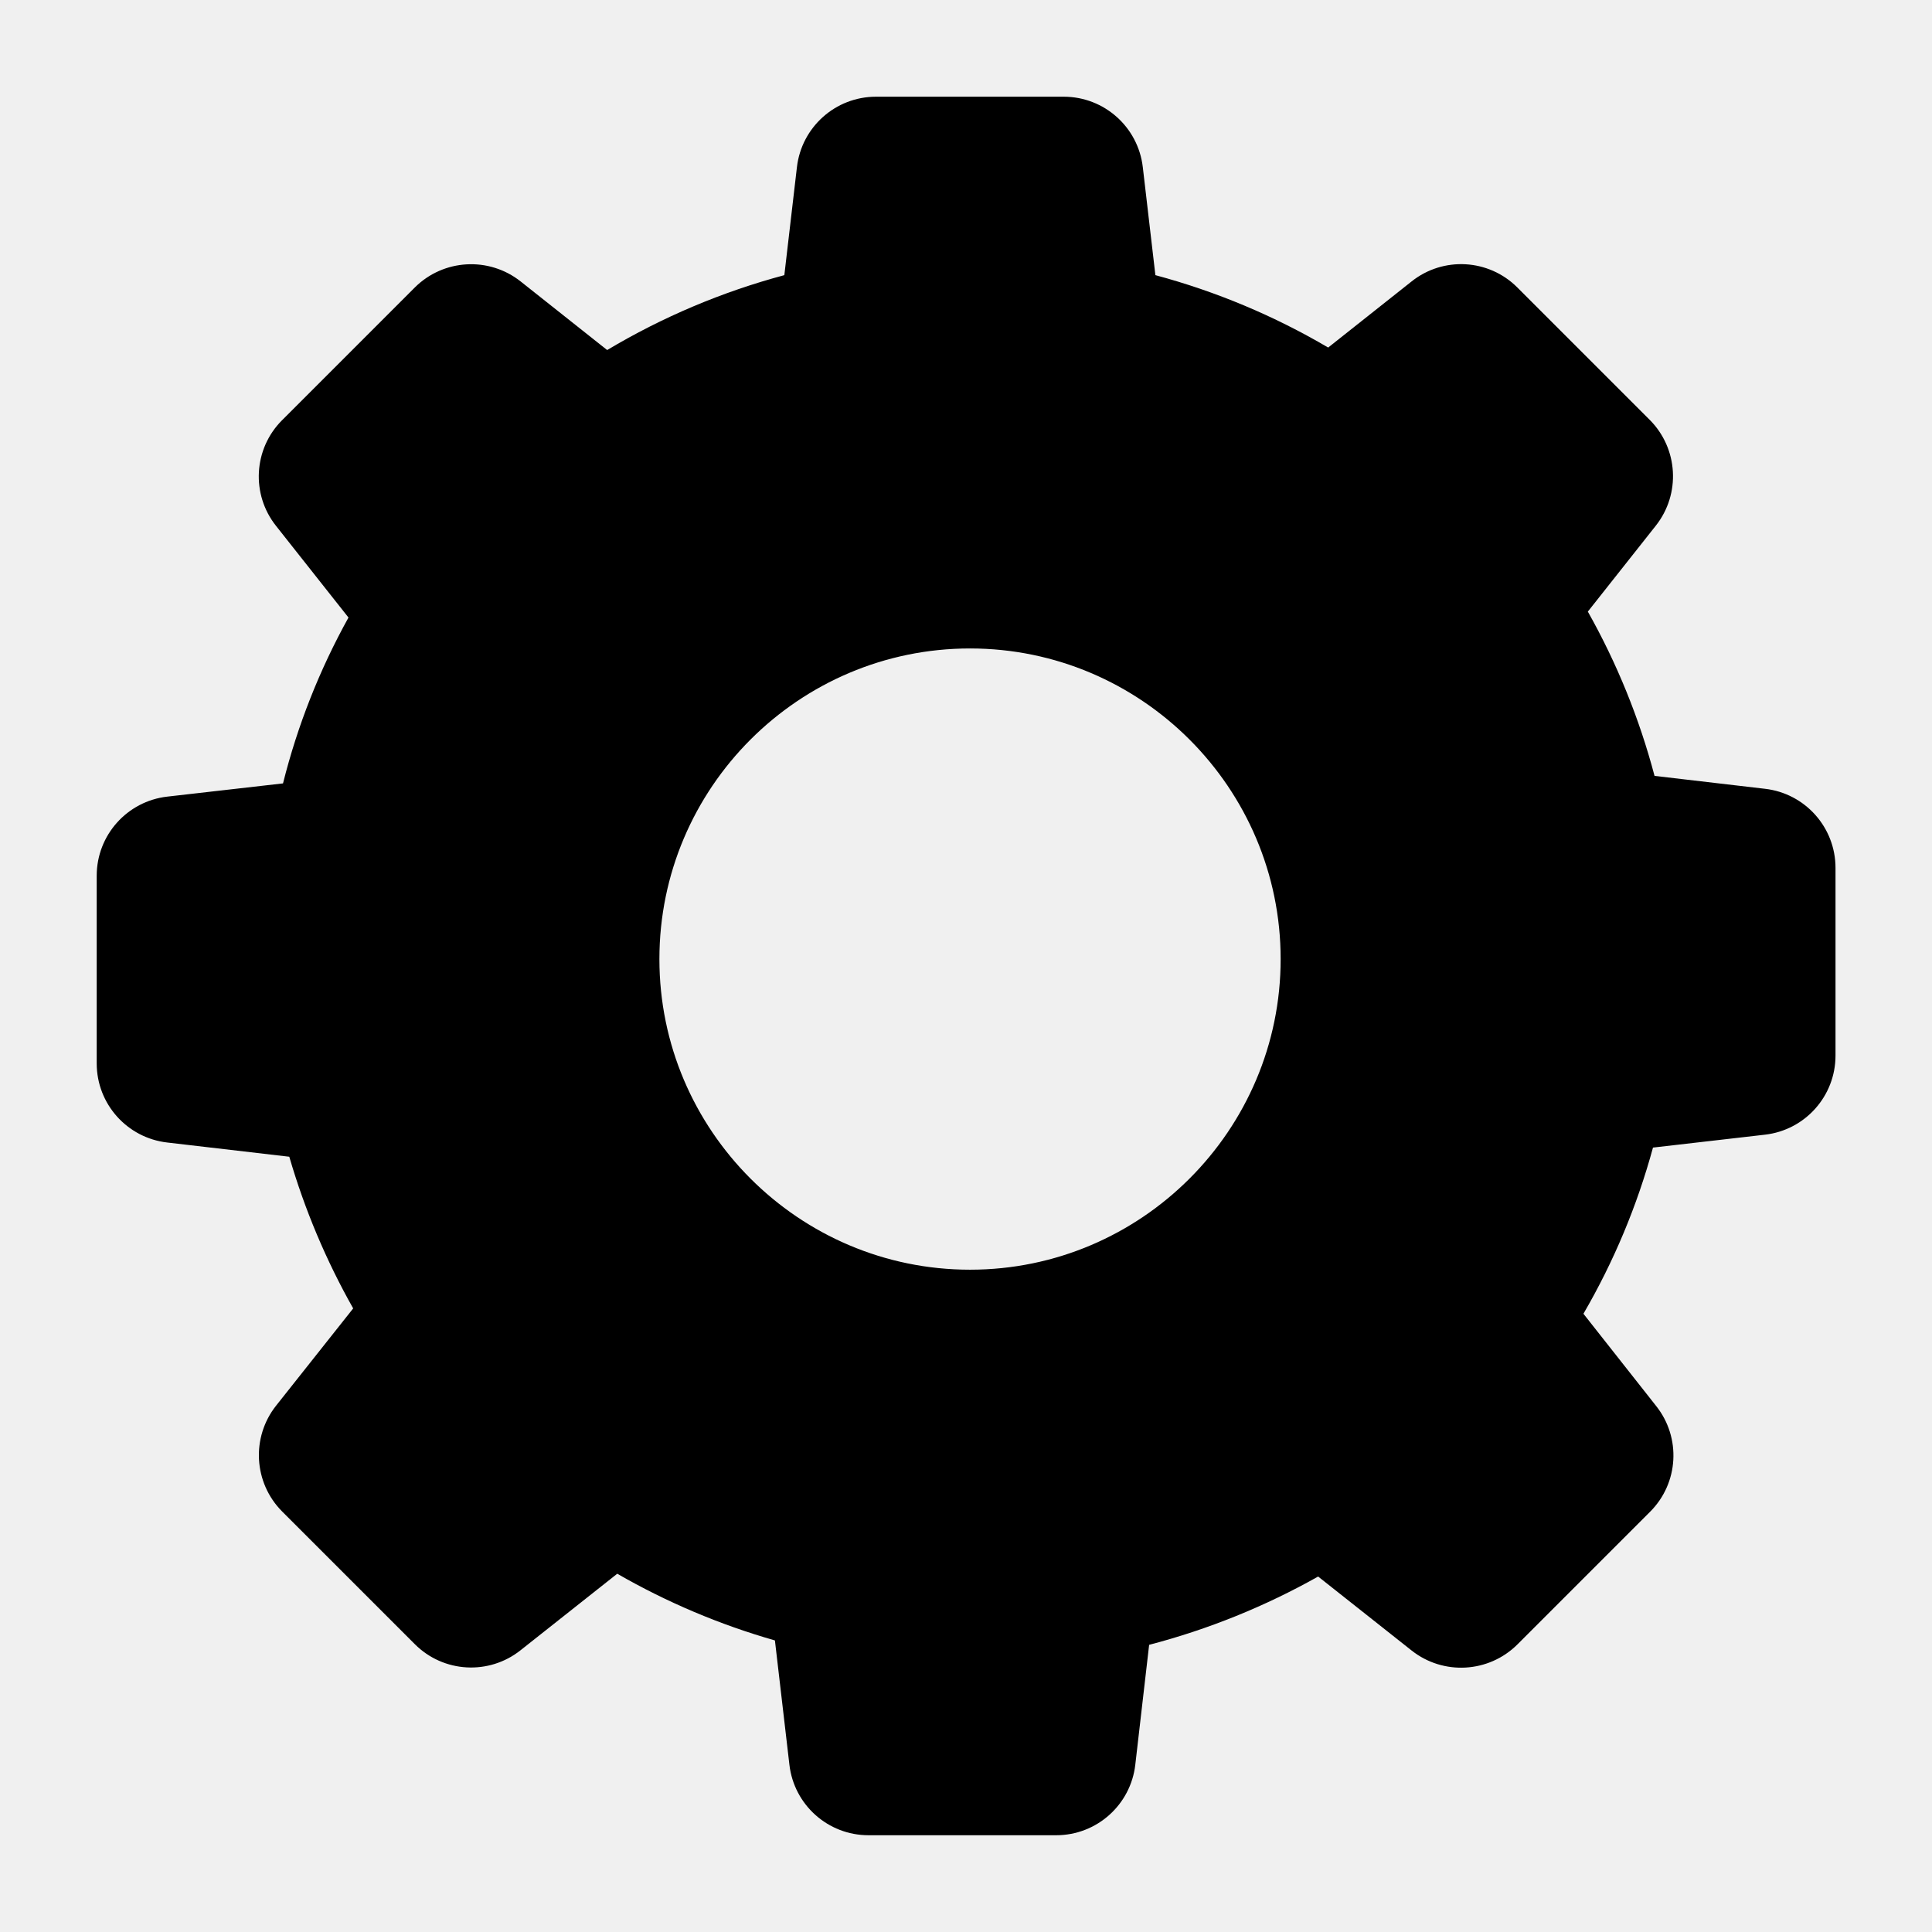
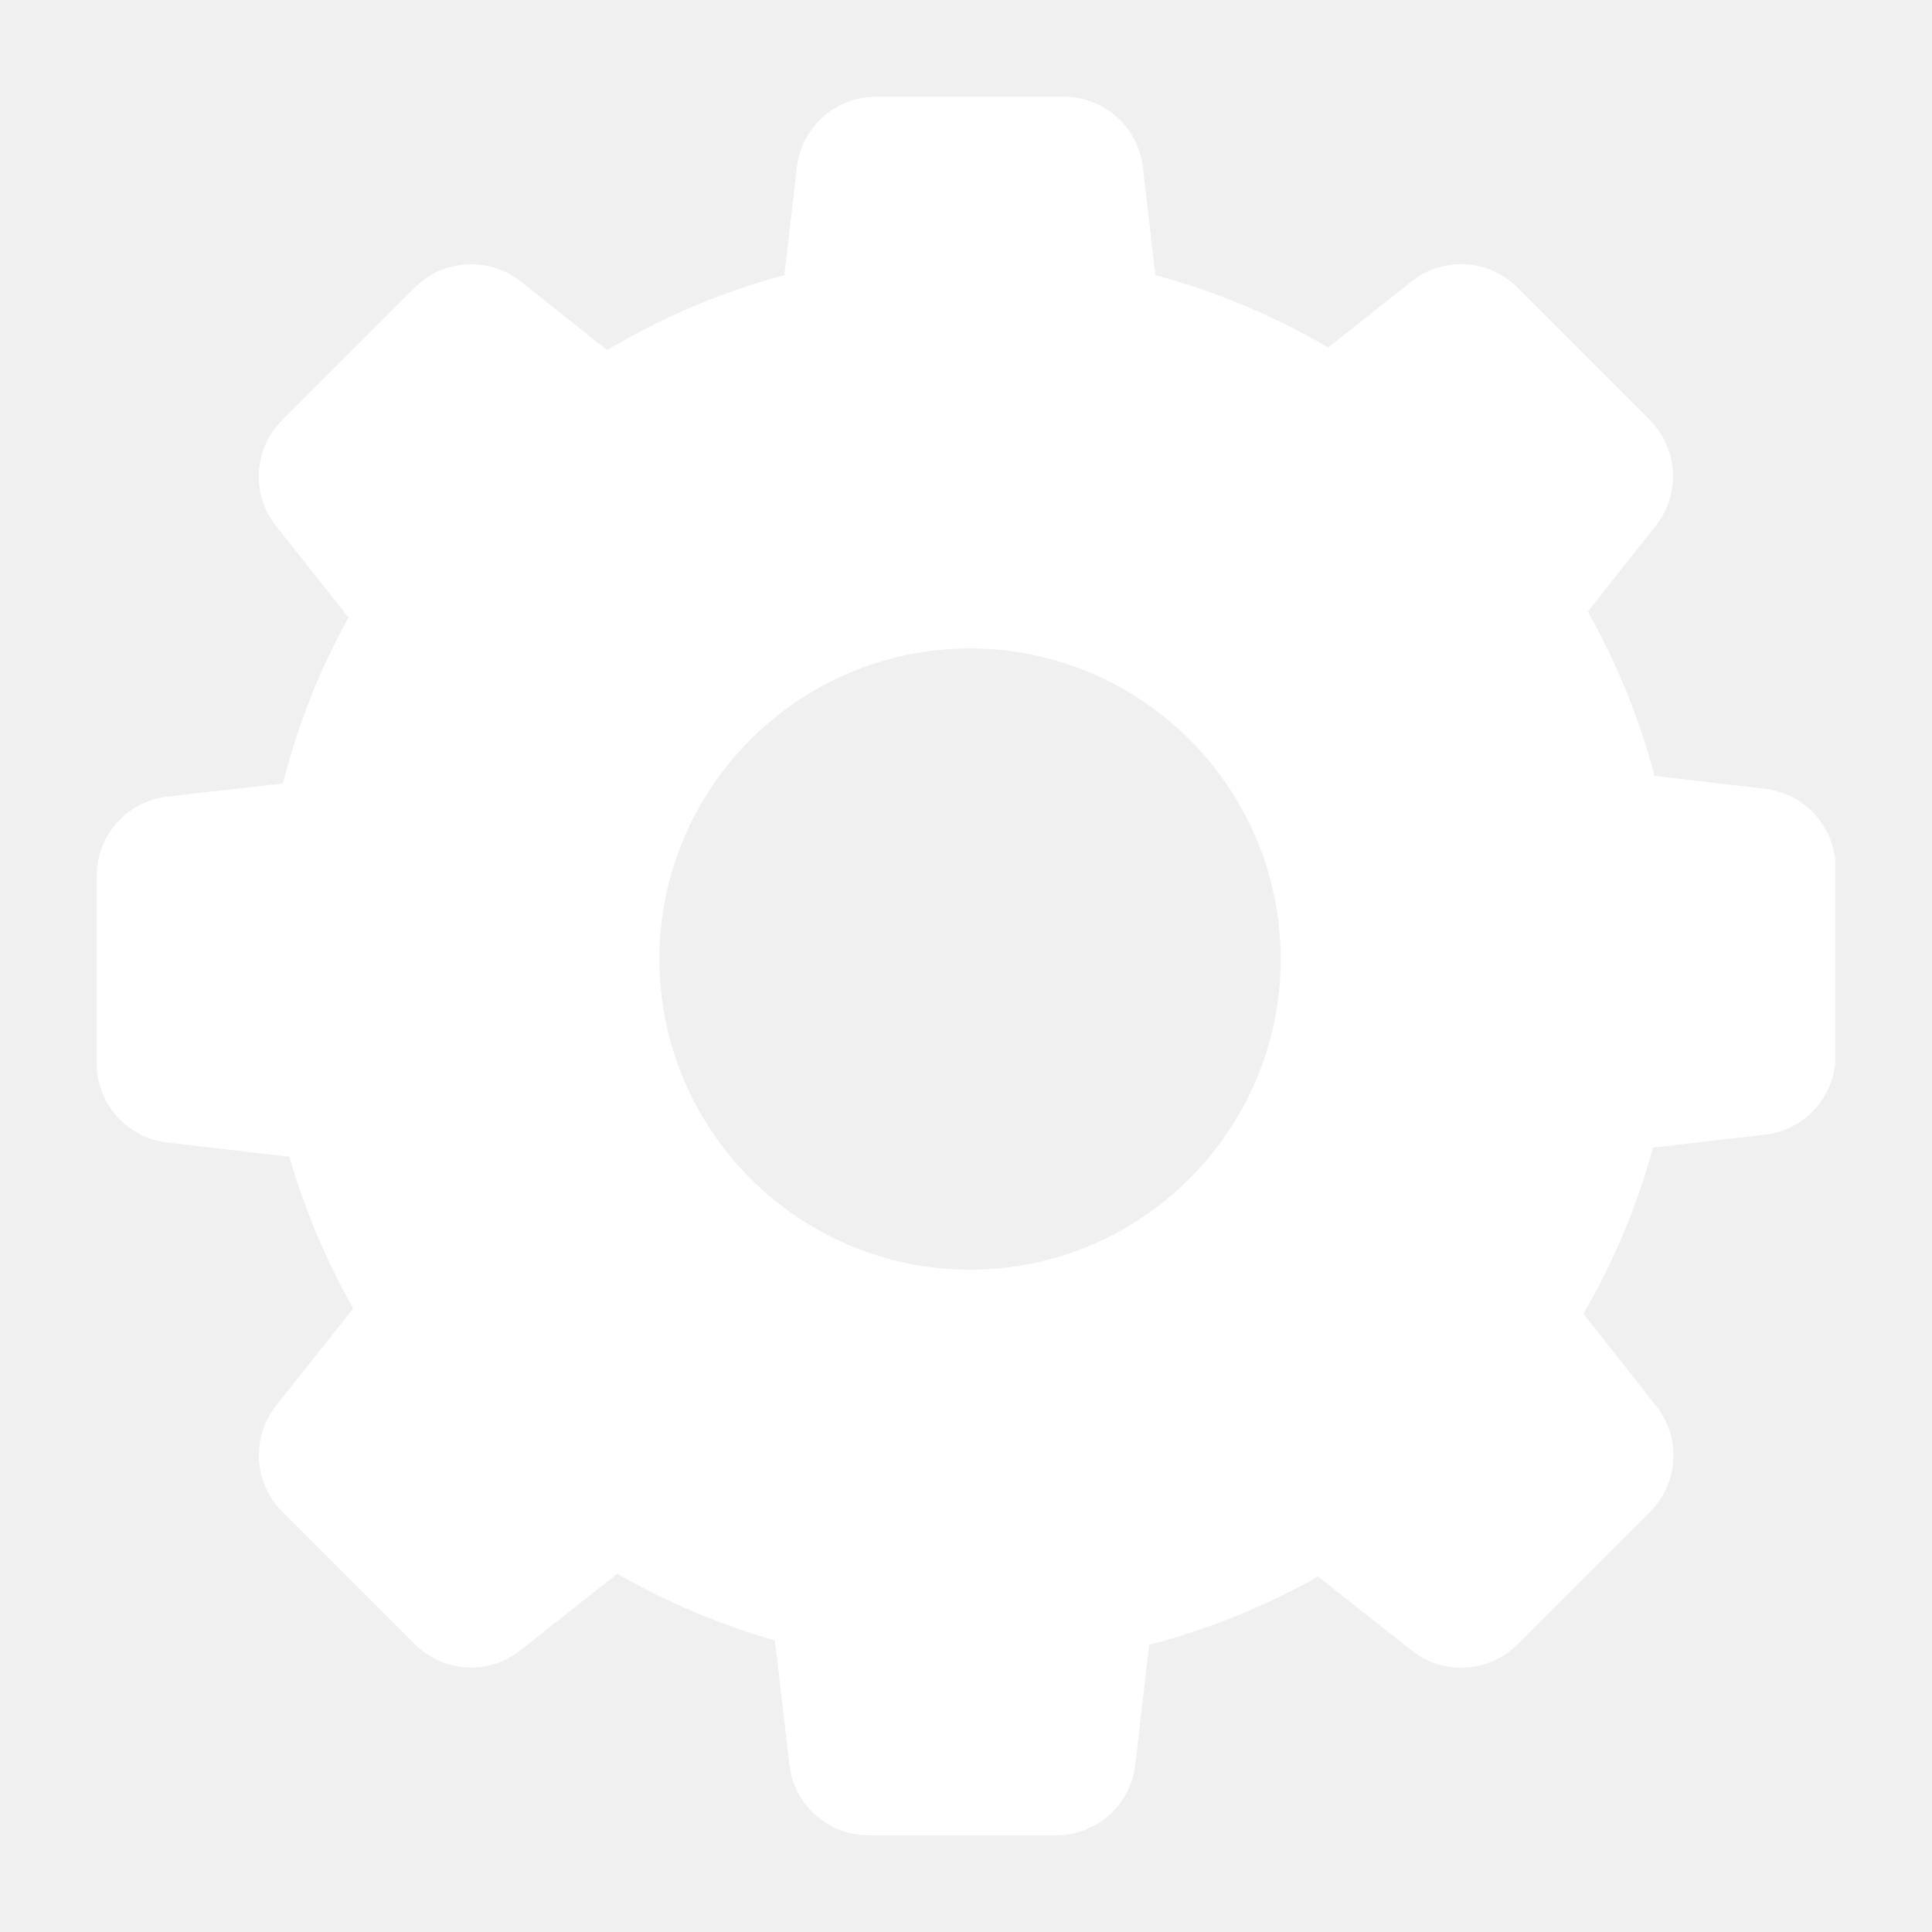
<svg xmlns="http://www.w3.org/2000/svg" xml:space="preserve" viewBox="160 862 72 72">
-   <path d="M170.781 905.108a26.6 26.6 0 0 0 2.381 5.653l-2.873 3.624a2.975 2.975 0 0 0 .223 3.941l4.949 4.949a2.963 2.963 0 0 0 3.941.223l3.601-2.85a26.2 26.2 0 0 0 5.876 2.486l.54 4.633a2.967 2.967 0 0 0 2.944 2.627h7.002a2.967 2.967 0 0 0 2.944-2.627l.516-4.469a26.5 26.5 0 0 0 6.298-2.545l3.483 2.756a2.975 2.975 0 0 0 3.941-.223l4.949-4.949a2.963 2.963 0 0 0 .223-3.941l-2.709-3.436a25.8 25.8 0 0 0 2.592-6.193l4.175-.481a2.967 2.967 0 0 0 2.627-2.944v-7.002a2.967 2.967 0 0 0-2.627-2.944l-4.117-.481a26 26 0 0 0-2.486-6.122l2.533-3.202a2.975 2.975 0 0 0-.223-3.941l-4.938-4.938a2.963 2.963 0 0 0-3.941-.223l-3.108 2.463a26 26 0 0 0-6.439-2.698l-.469-4.023a2.967 2.967 0 0 0-2.944-2.627h-7.002a2.967 2.967 0 0 0-2.944 2.627l-.469 4.023a26 26 0 0 0-6.603 2.791l-3.225-2.557a2.975 2.975 0 0 0-3.941.223l-4.949 4.949a2.963 2.963 0 0 0-.223 3.941l2.698 3.413a25.5 25.5 0 0 0-2.44 6.181l-4.316.493a2.967 2.967 0 0 0-2.627 2.944v7.002a2.967 2.967 0 0 0 2.627 2.944zm25.369-18.942c6.38 0 11.576 5.196 11.576 11.576s-5.196 11.576-11.576 11.576-11.576-5.196-11.576-11.576 5.196-11.576 11.576-11.576" />
+   <path fill="white" d="M170.781 905.108a26.6 26.6 0 0 0 2.381 5.653l-2.873 3.624a2.975 2.975 0 0 0 .223 3.941l4.949 4.949a2.963 2.963 0 0 0 3.941.223l3.601-2.85a26.2 26.2 0 0 0 5.876 2.486l.54 4.633a2.967 2.967 0 0 0 2.944 2.627h7.002a2.967 2.967 0 0 0 2.944-2.627l.516-4.469a26.5 26.5 0 0 0 6.298-2.545l3.483 2.756a2.975 2.975 0 0 0 3.941-.223l4.949-4.949a2.963 2.963 0 0 0 .223-3.941l-2.709-3.436a25.8 25.8 0 0 0 2.592-6.193l4.175-.481a2.967 2.967 0 0 0 2.627-2.944v-7.002a2.967 2.967 0 0 0-2.627-2.944l-4.117-.481a26 26 0 0 0-2.486-6.122l2.533-3.202a2.975 2.975 0 0 0-.223-3.941l-4.938-4.938a2.963 2.963 0 0 0-3.941-.223l-3.108 2.463a26 26 0 0 0-6.439-2.698l-.469-4.023a2.967 2.967 0 0 0-2.944-2.627h-7.002a2.967 2.967 0 0 0-2.944 2.627l-.469 4.023a26 26 0 0 0-6.603 2.791l-3.225-2.557a2.975 2.975 0 0 0-3.941.223l-4.949 4.949a2.963 2.963 0 0 0-.223 3.941l2.698 3.413a25.5 25.5 0 0 0-2.44 6.181l-4.316.493a2.967 2.967 0 0 0-2.627 2.944v7.002a2.967 2.967 0 0 0 2.627 2.944zm25.369-18.942c6.38 0 11.576 5.196 11.576 11.576s-5.196 11.576-11.576 11.576-11.576-5.196-11.576-11.576 5.196-11.576 11.576-11.576" />
</svg>
